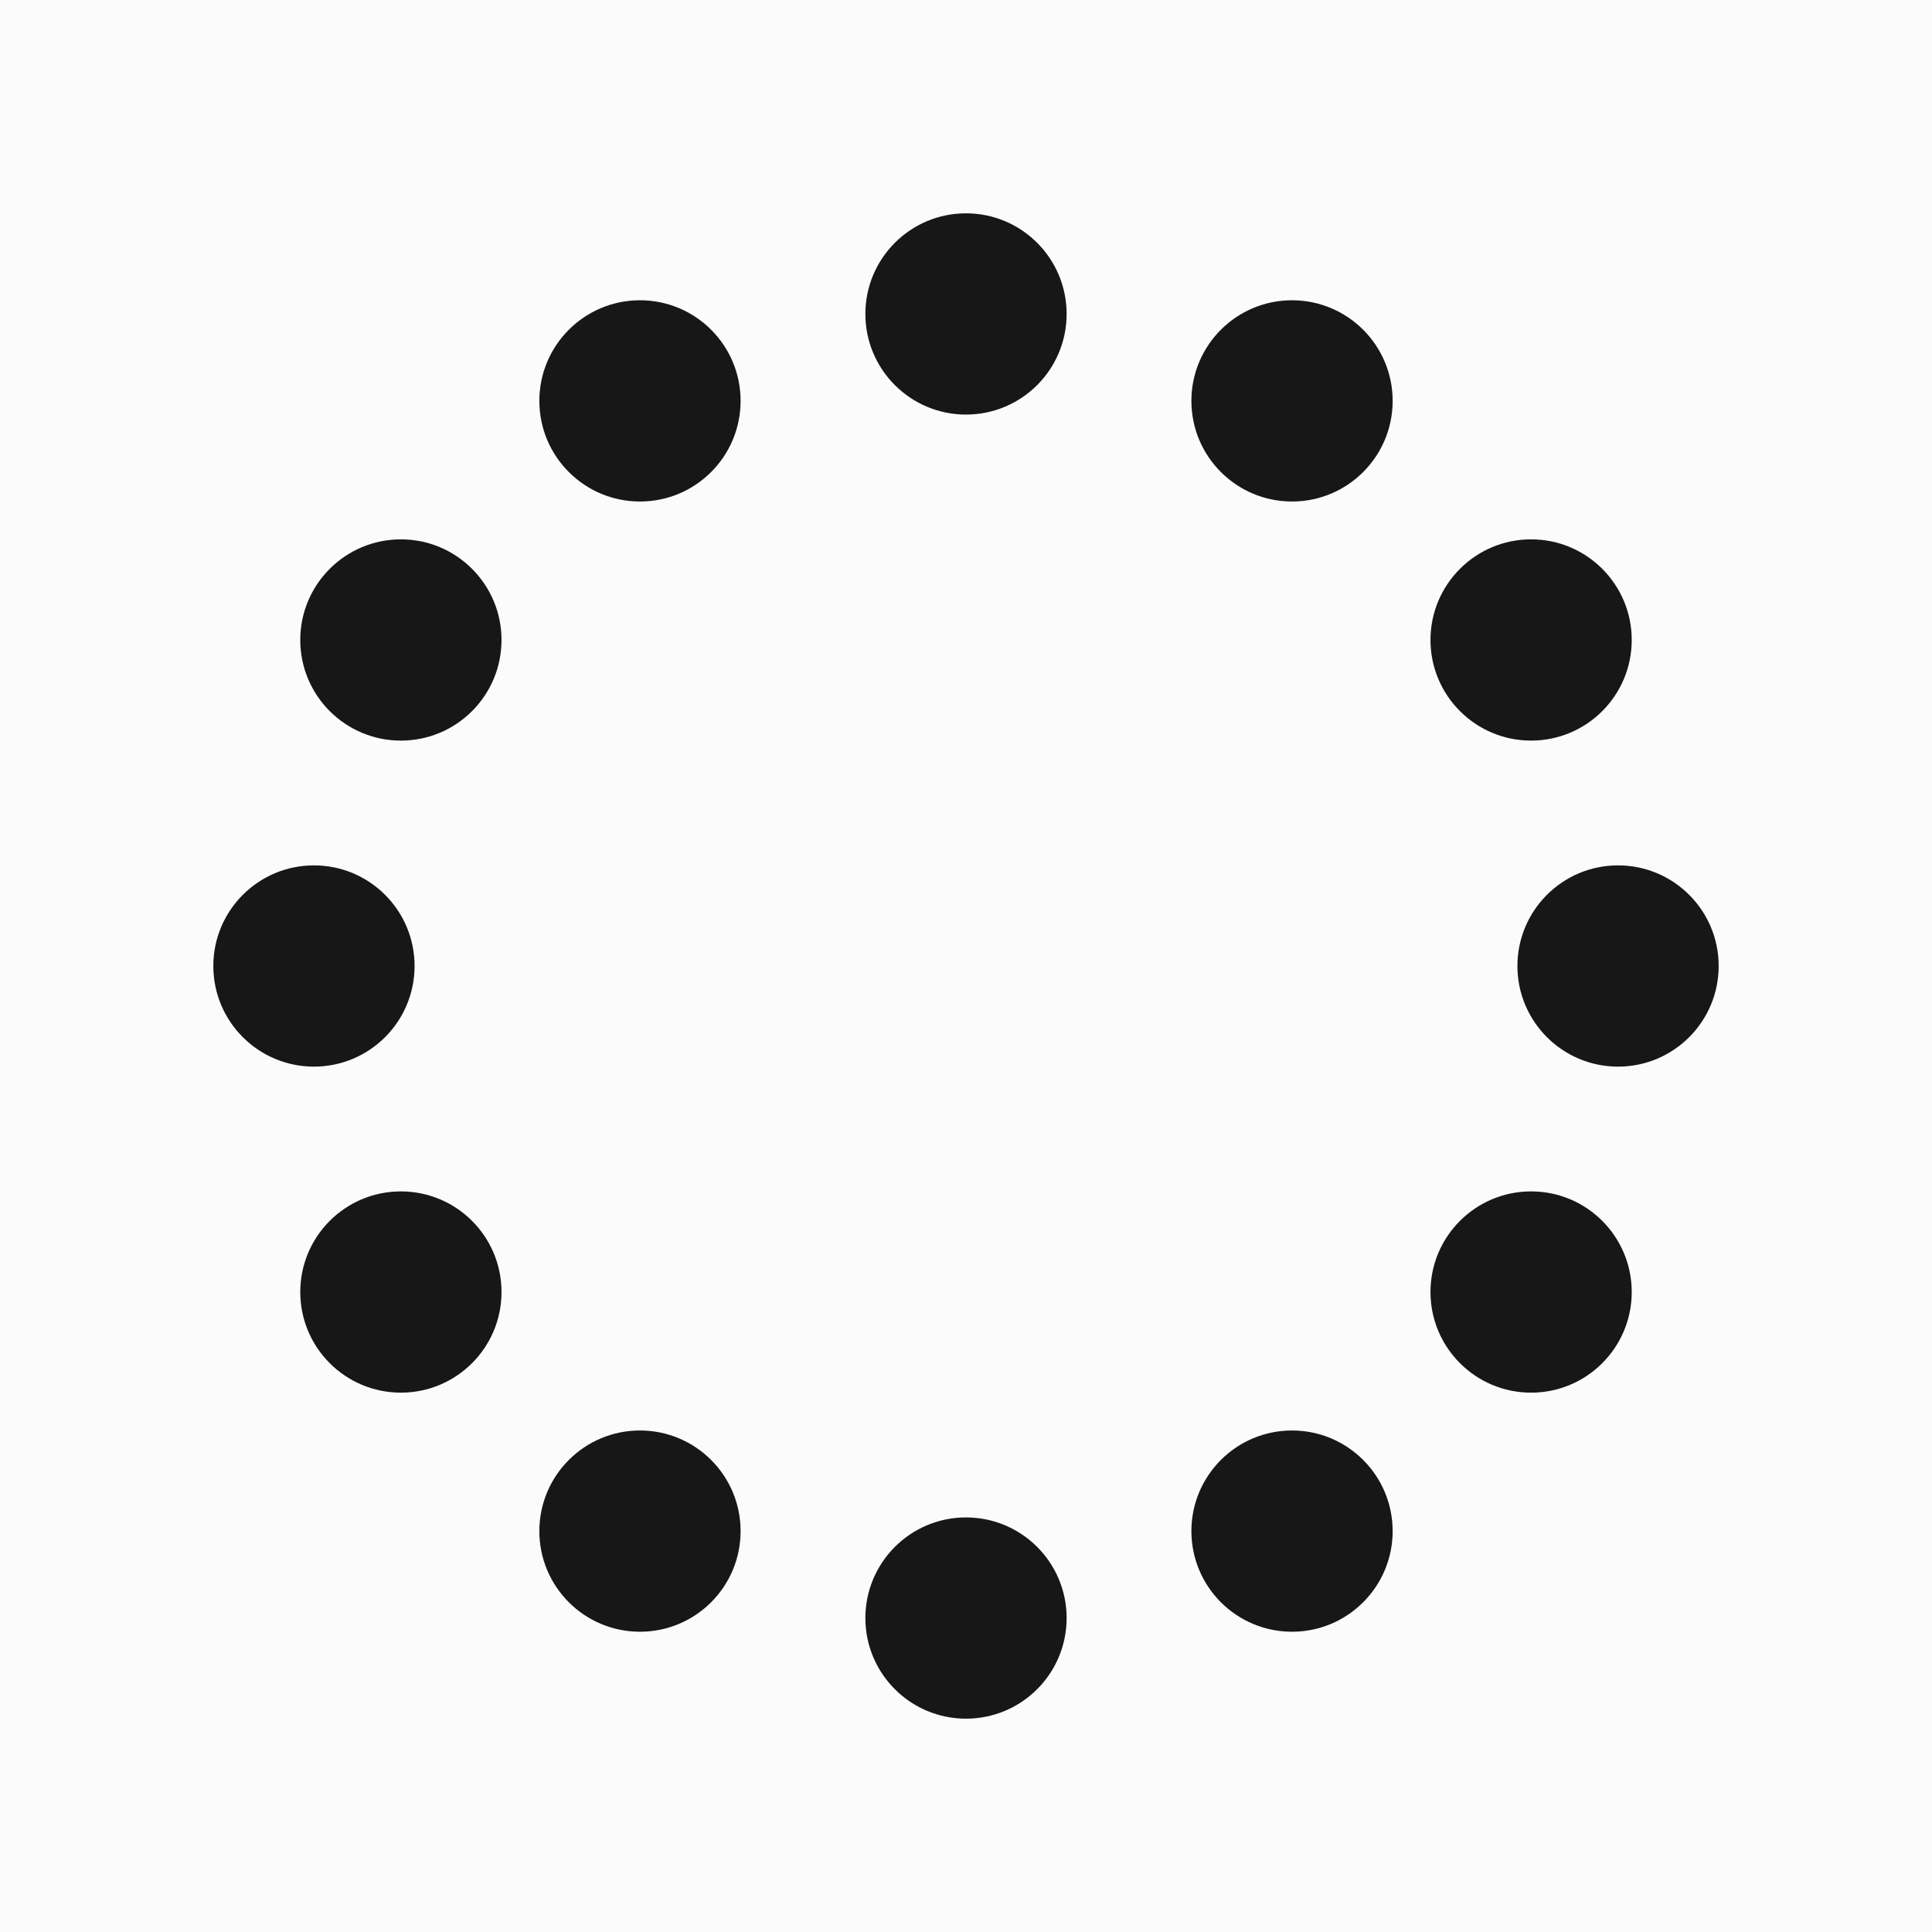
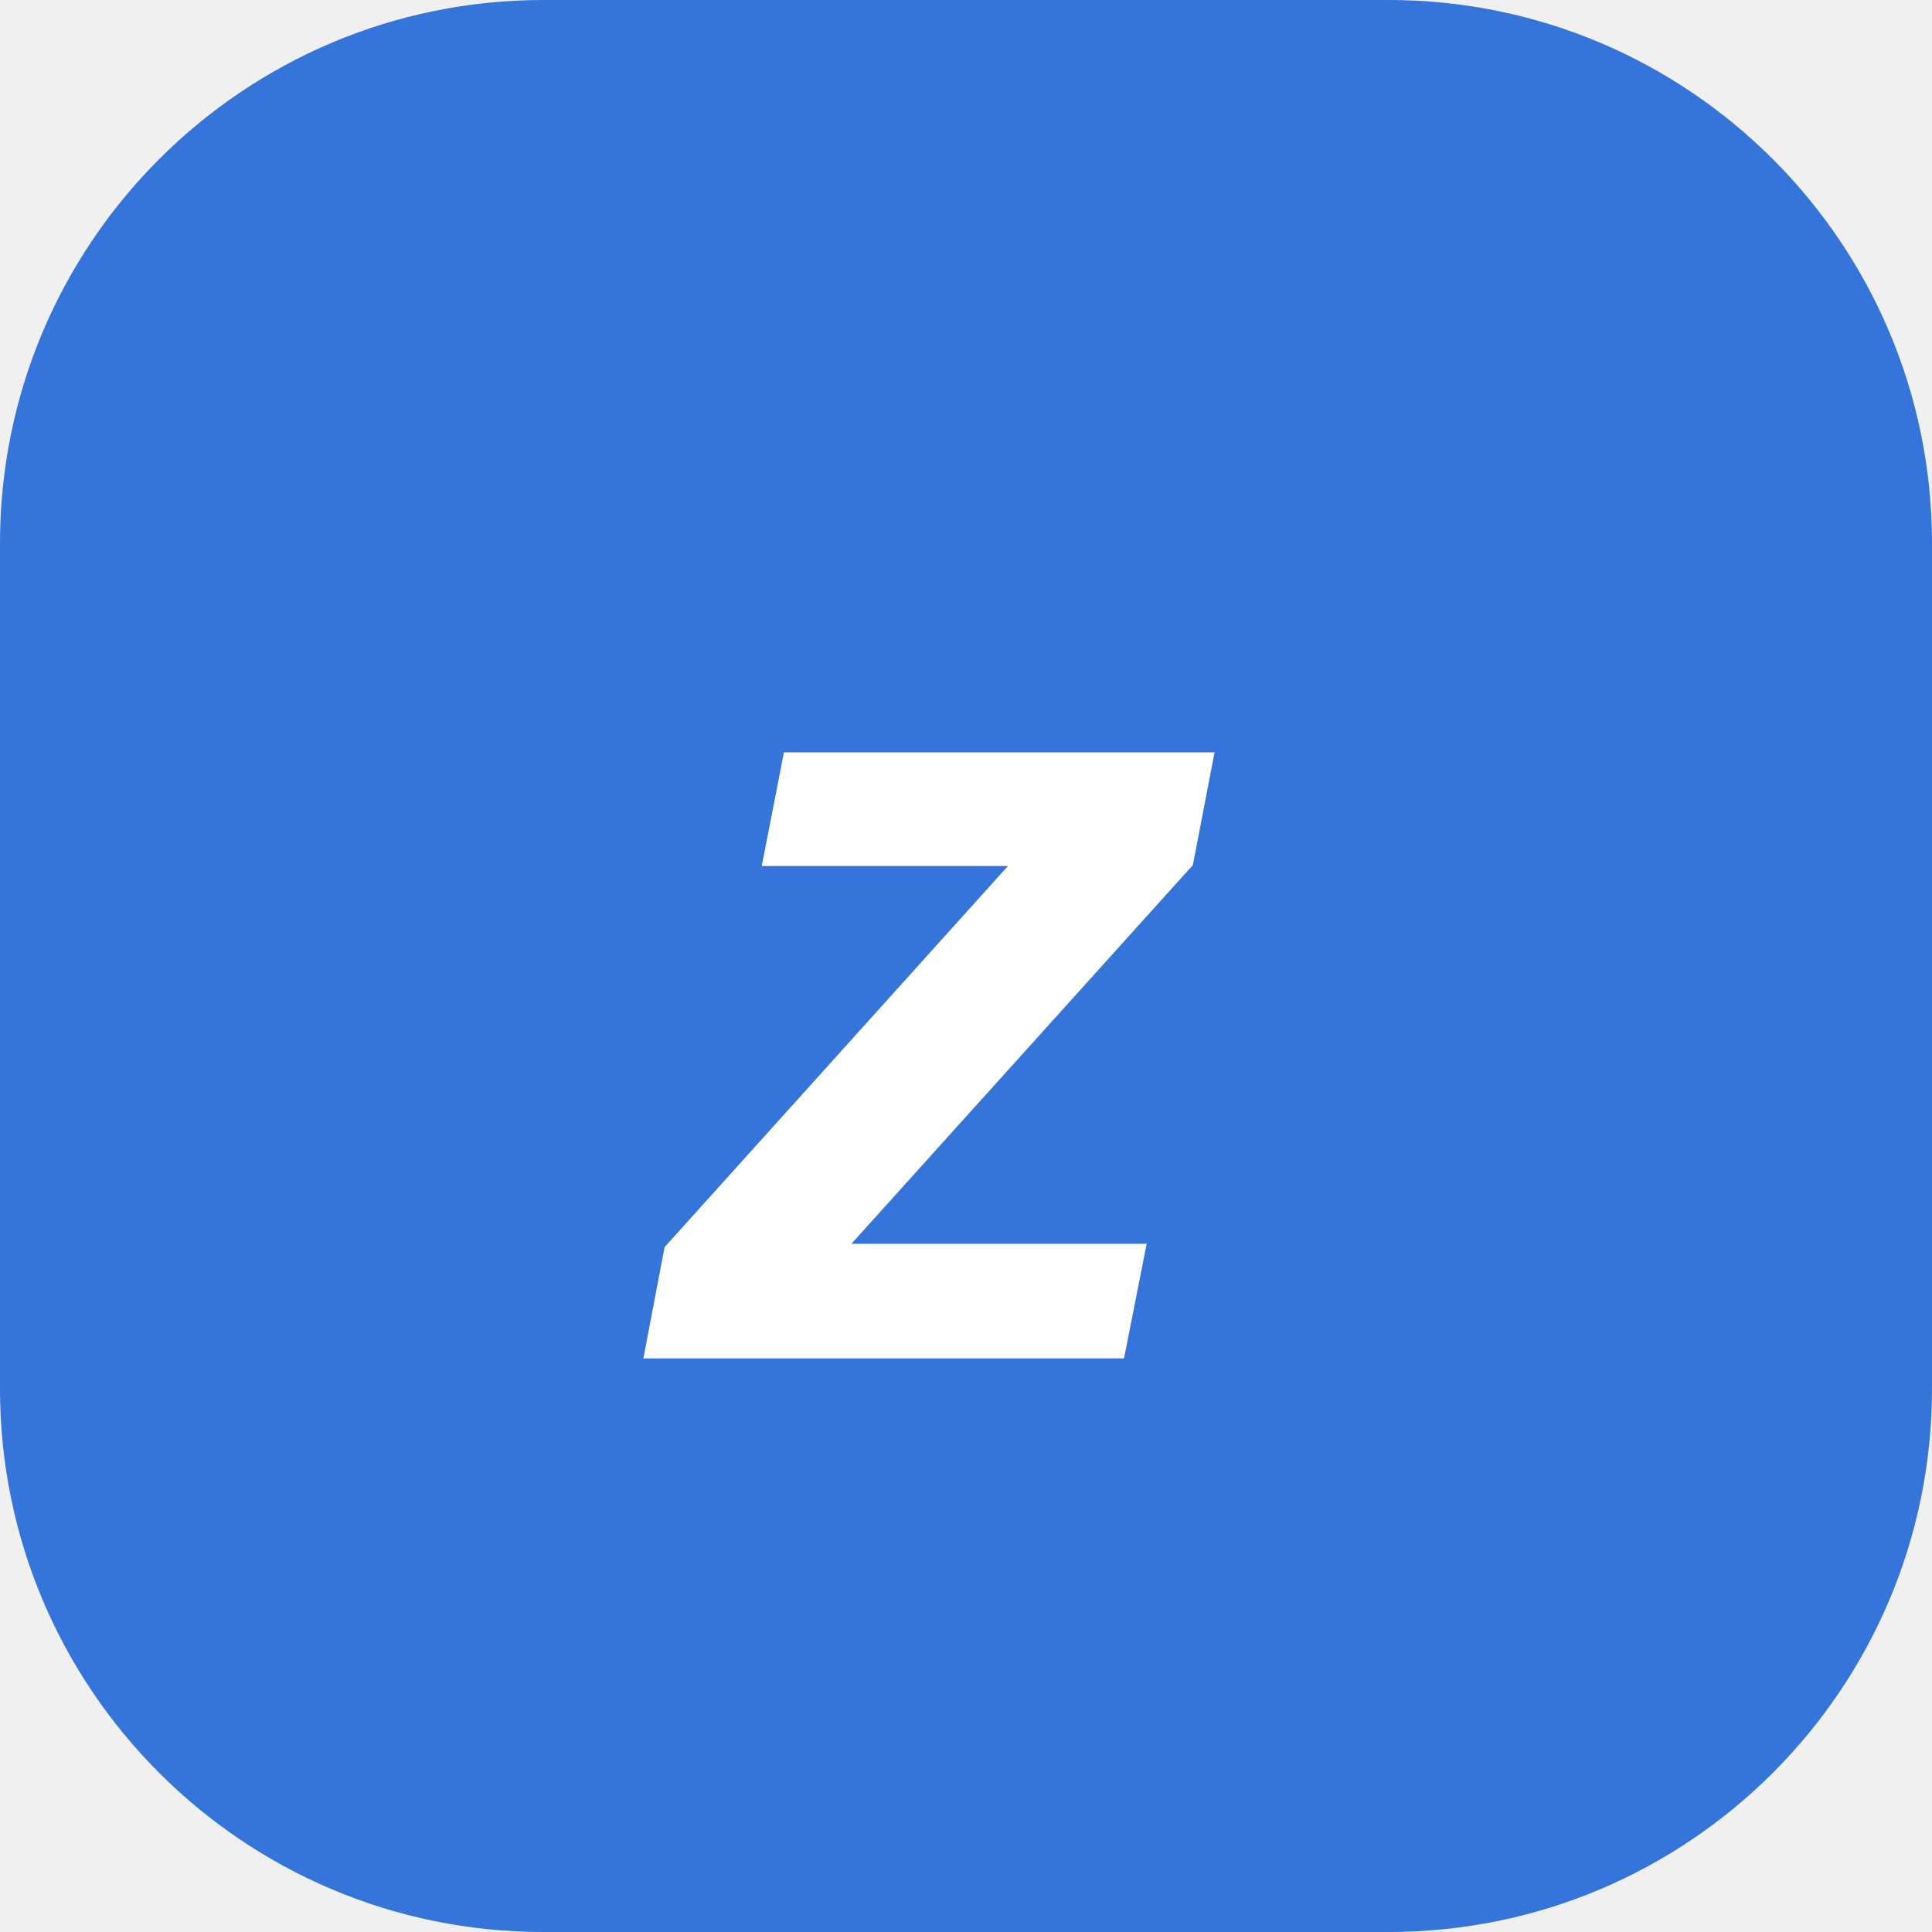
- <svg xmlns="http://www.w3.org/2000/svg" viewBox="0 0 24 24">
-   <rect width="24" height="24" fill="#fbfbfb" />
-   <g fill="#171717">
-     <circle cx="12" cy="3.9" r="1.25" />
-     <circle cx="16.05" cy="4.98" r="1.25" />
-     <circle cx="19.02" cy="7.95" r="1.25" />
-     <circle cx="20.1" cy="12" r="1.25" />
-     <circle cx="19.02" cy="16.05" r="1.25" />
-     <circle cx="16.05" cy="19.02" r="1.25" />
-     <circle cx="12" cy="20.1" r="1.25" />
-     <circle cx="7.95" cy="19.02" r="1.25" />
-     <circle cx="4.98" cy="16.05" r="1.25" />
-     <circle cx="3.9" cy="12" r="1.25" />
-     <circle cx="4.98" cy="7.95" r="1.25" />
-     <circle cx="7.95" cy="4.98" r="1.25" />
-   </g>
+ <svg xmlns="http://www.w3.org/2000/svg" viewBox="0 0 64 64">
+   <rect width="64" height="64" rx="18" fill="#3574D8" />
+   <text x="31" y="45" font-family="Arial, sans-serif" font-size="38" font-weight="900" font-style="italic" fill="#fff" text-anchor="middle">z</text>
</svg>
